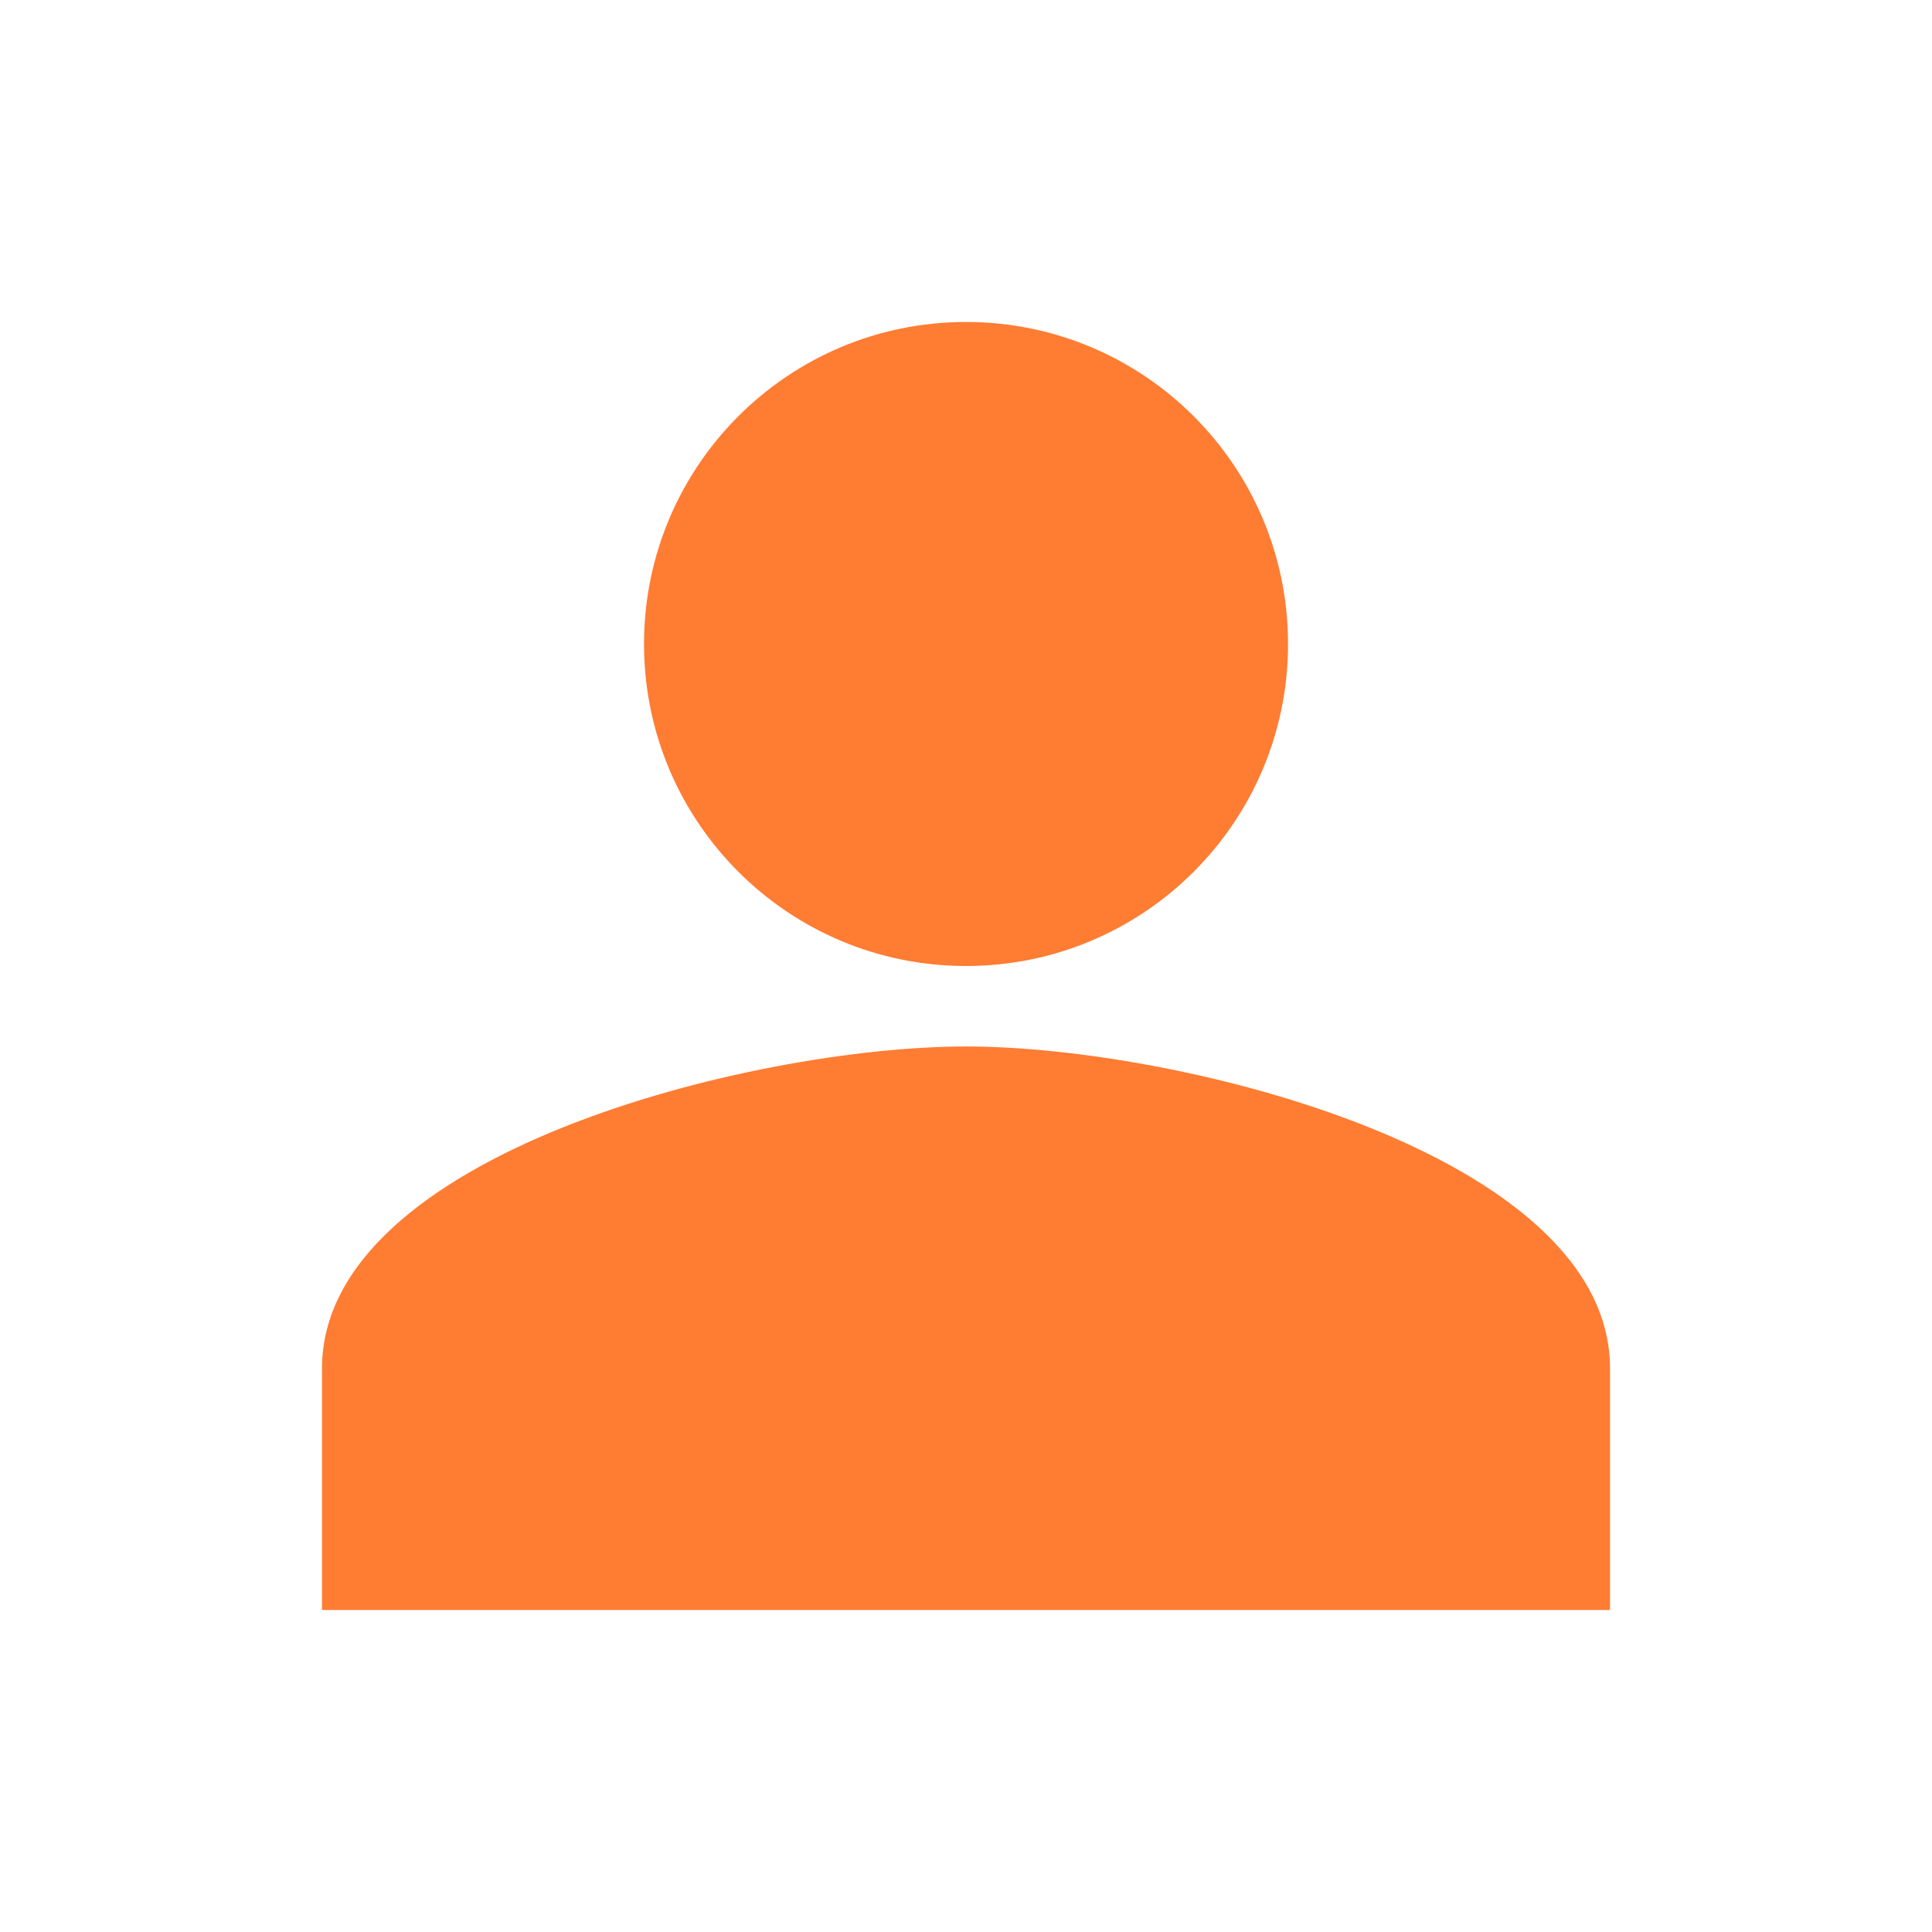
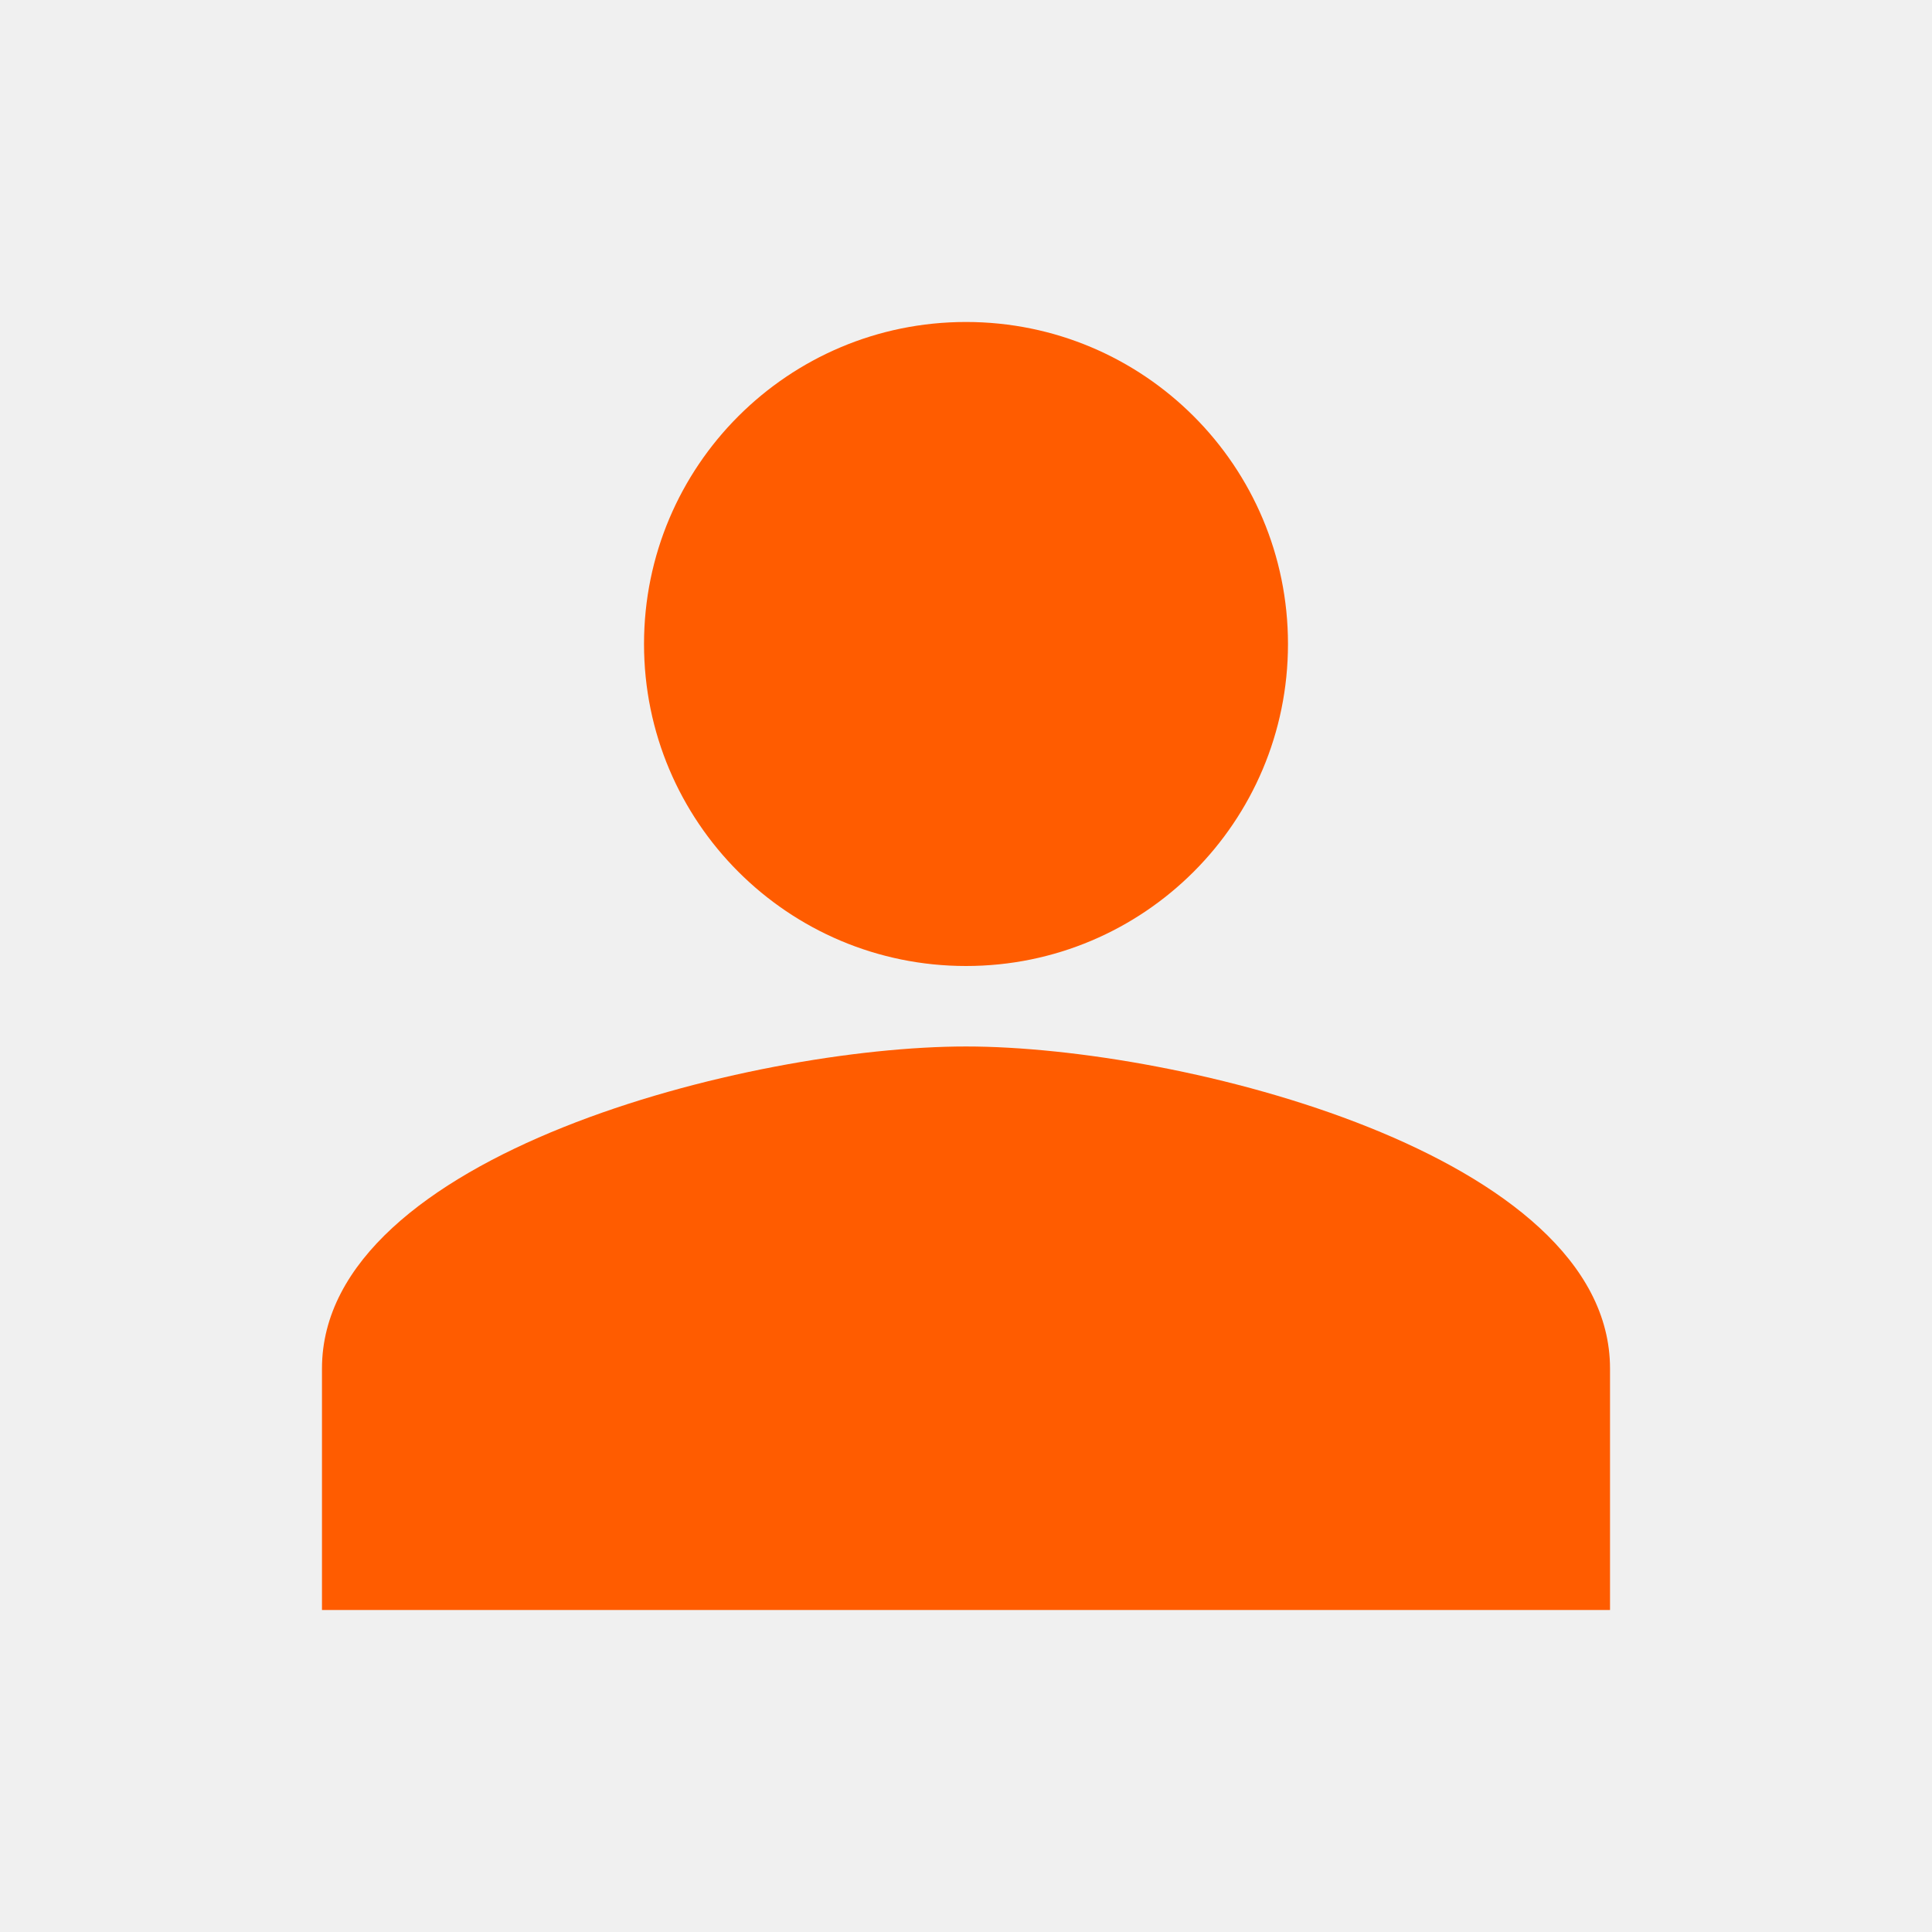
<svg xmlns="http://www.w3.org/2000/svg" width="32" height="32" viewBox="0 0 32 32" fill="none">
-   <g clip-path="url(#clip0_1638_24832)">
-     <rect width="32" height="32" fill="white" />
-     <g clip-path="url(#clip1_1638_24832)">
-       <path d="M10.667 10.667C10.667 7.72 13.053 5.333 16 5.333C18.947 5.333 21.334 7.72 21.334 10.667C21.334 13.613 18.947 16 16 16C13.053 16 10.667 13.613 10.667 10.667Z" fill="#FF7C33" />
-       <path d="M5.333 22.667C5.333 19.12 12.44 17.333 16 17.333C19.56 17.333 26.667 19.12 26.667 22.667V26.667H5.333V22.667Z" fill="#FF7C33" />
-     </g>
-   </g>
-   <defs>
-     <clipPath id="clip0_1638_24832">
-       <rect width="32" height="32" fill="white" />
-     </clipPath>
-     <clipPath id="clip1_1638_24832">
-       <rect width="32" height="32" fill="white" />
-     </clipPath>
-   </defs>
+   <path d="M10.667 10.667C10.667 7.72 13.053 5.333 16 5.333C18.947 5.333 21.333 7.72 21.333 10.667C21.333 13.613 18.947 16 16 16C13.053 16 10.667 13.613 10.667 10.667Z" fill="#FF5C00" />
+   <path d="M5.333 22.667C5.333 19.12 12.44 17.333 16 17.333C19.56 17.333 26.667 19.12 26.667 22.667V26.667H5.333V22.667Z" fill="#FF5C00" />
</svg>
